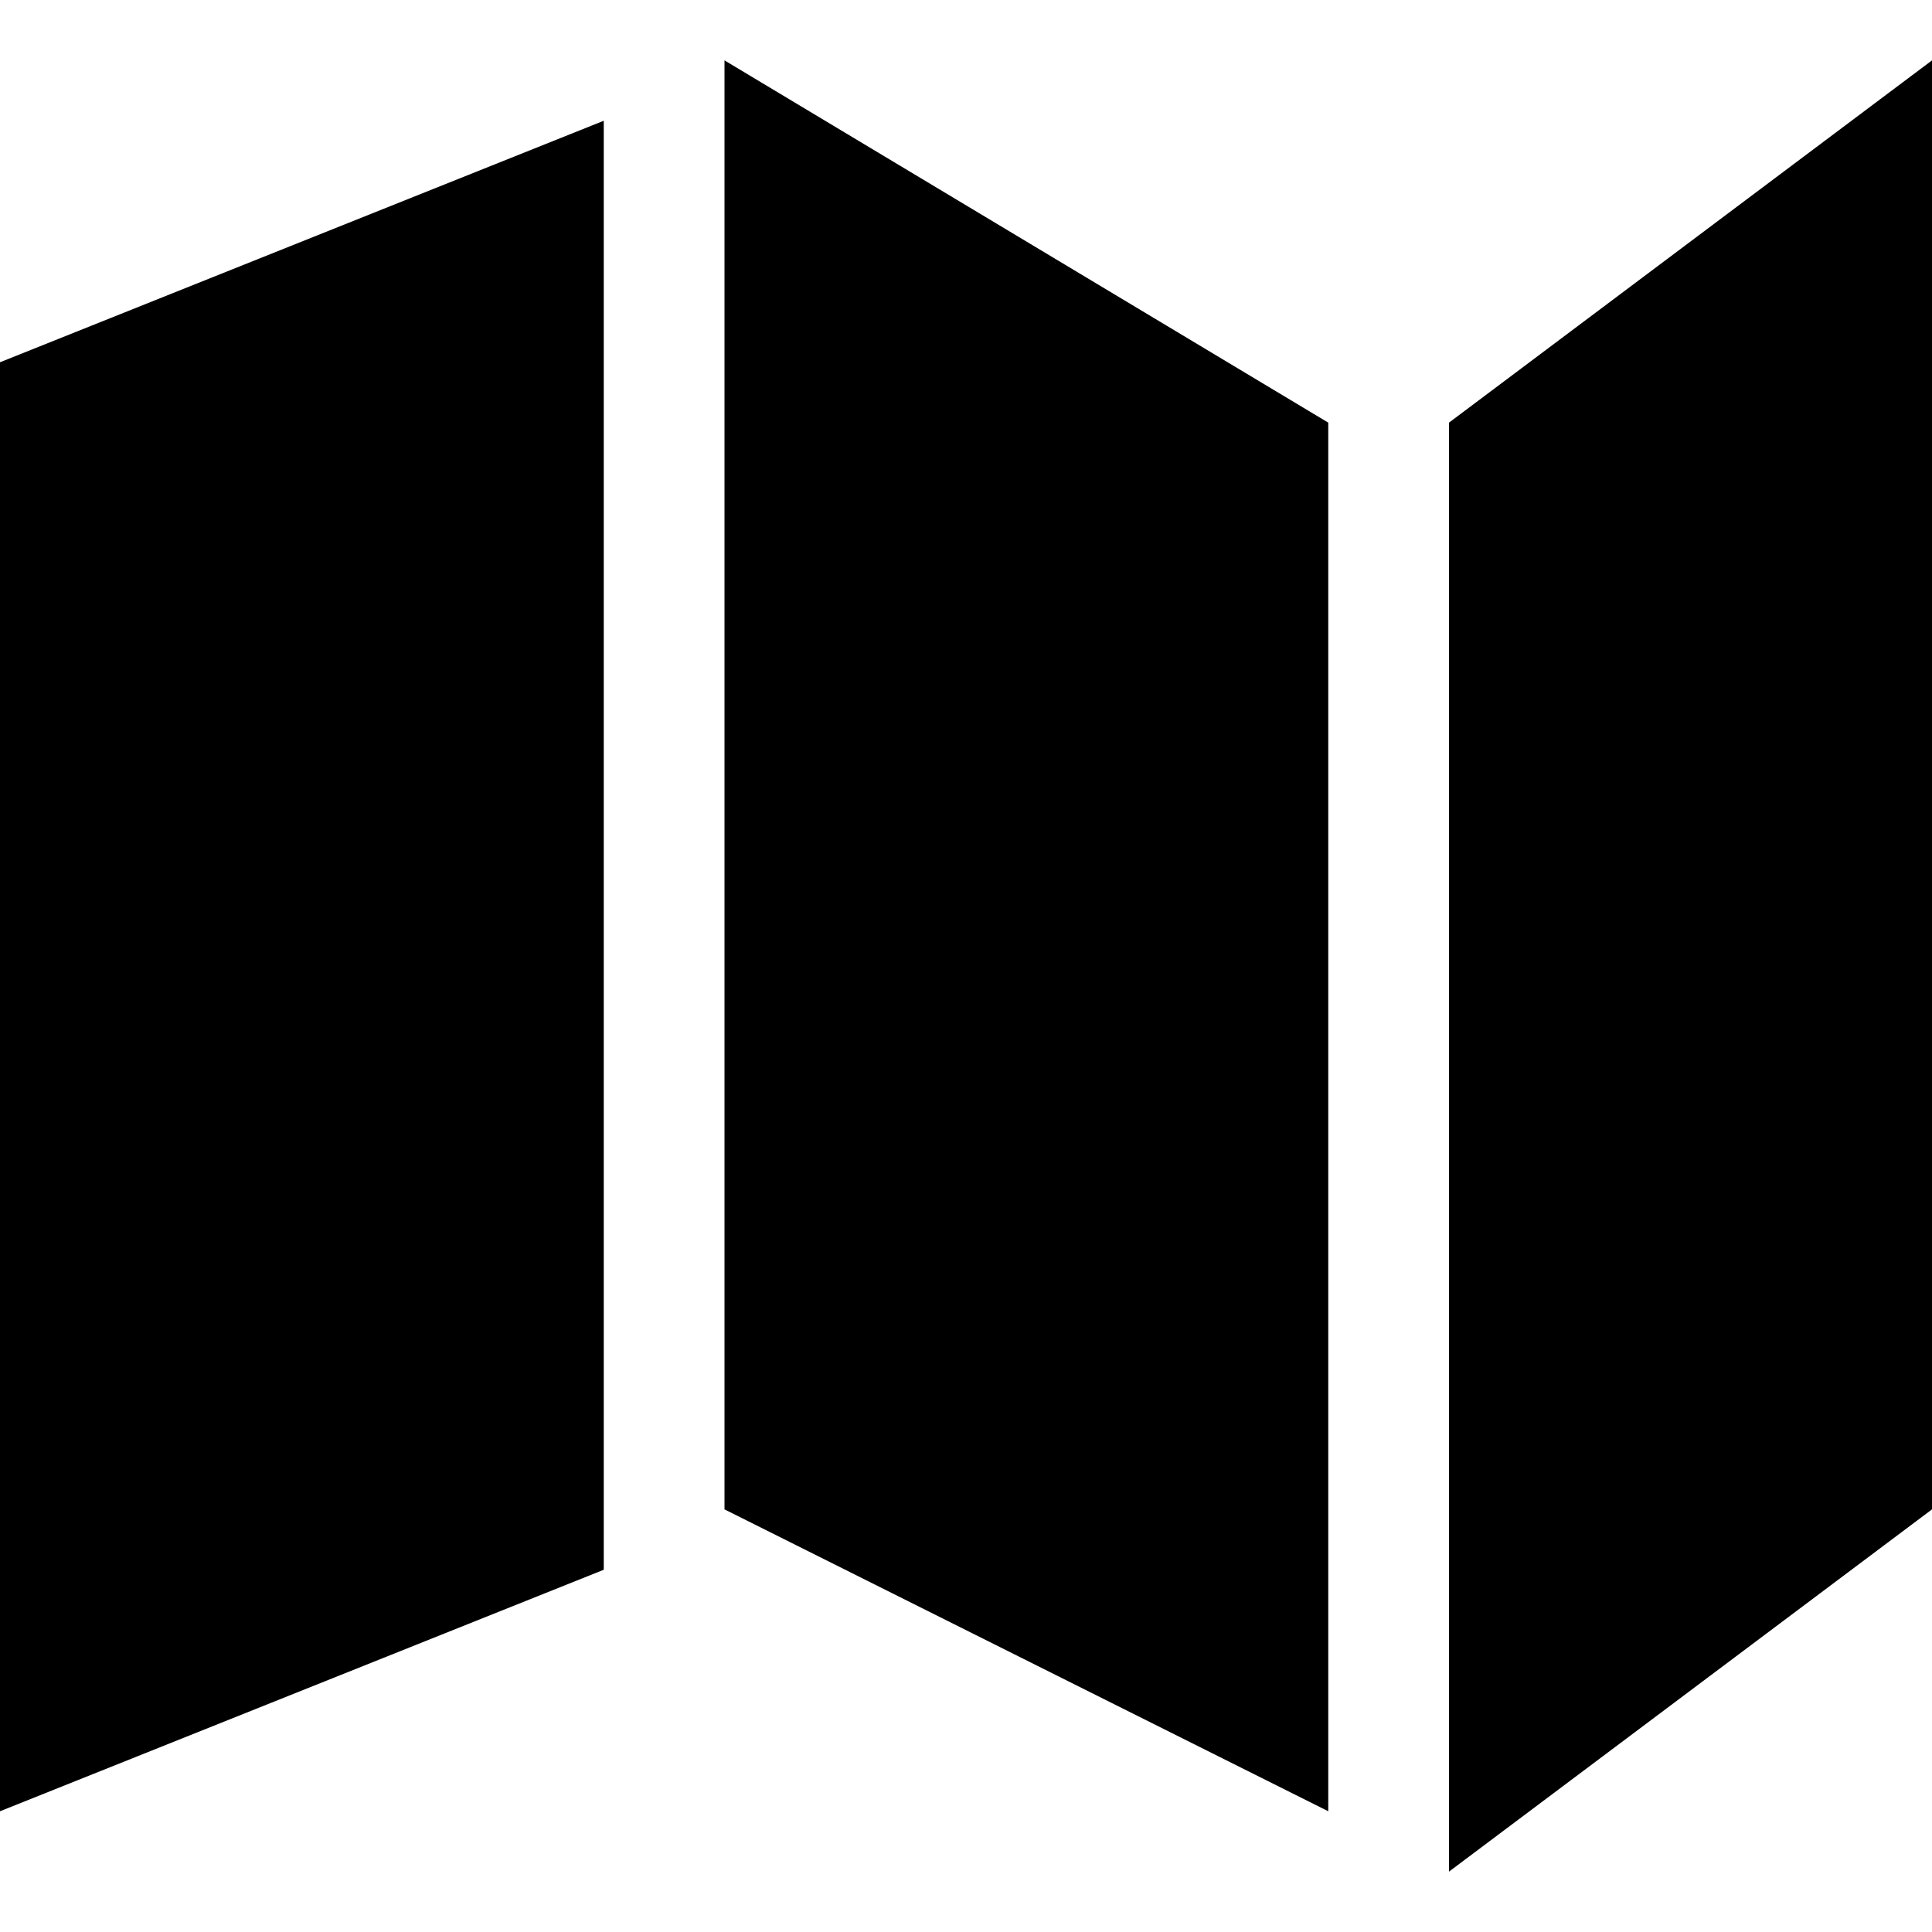
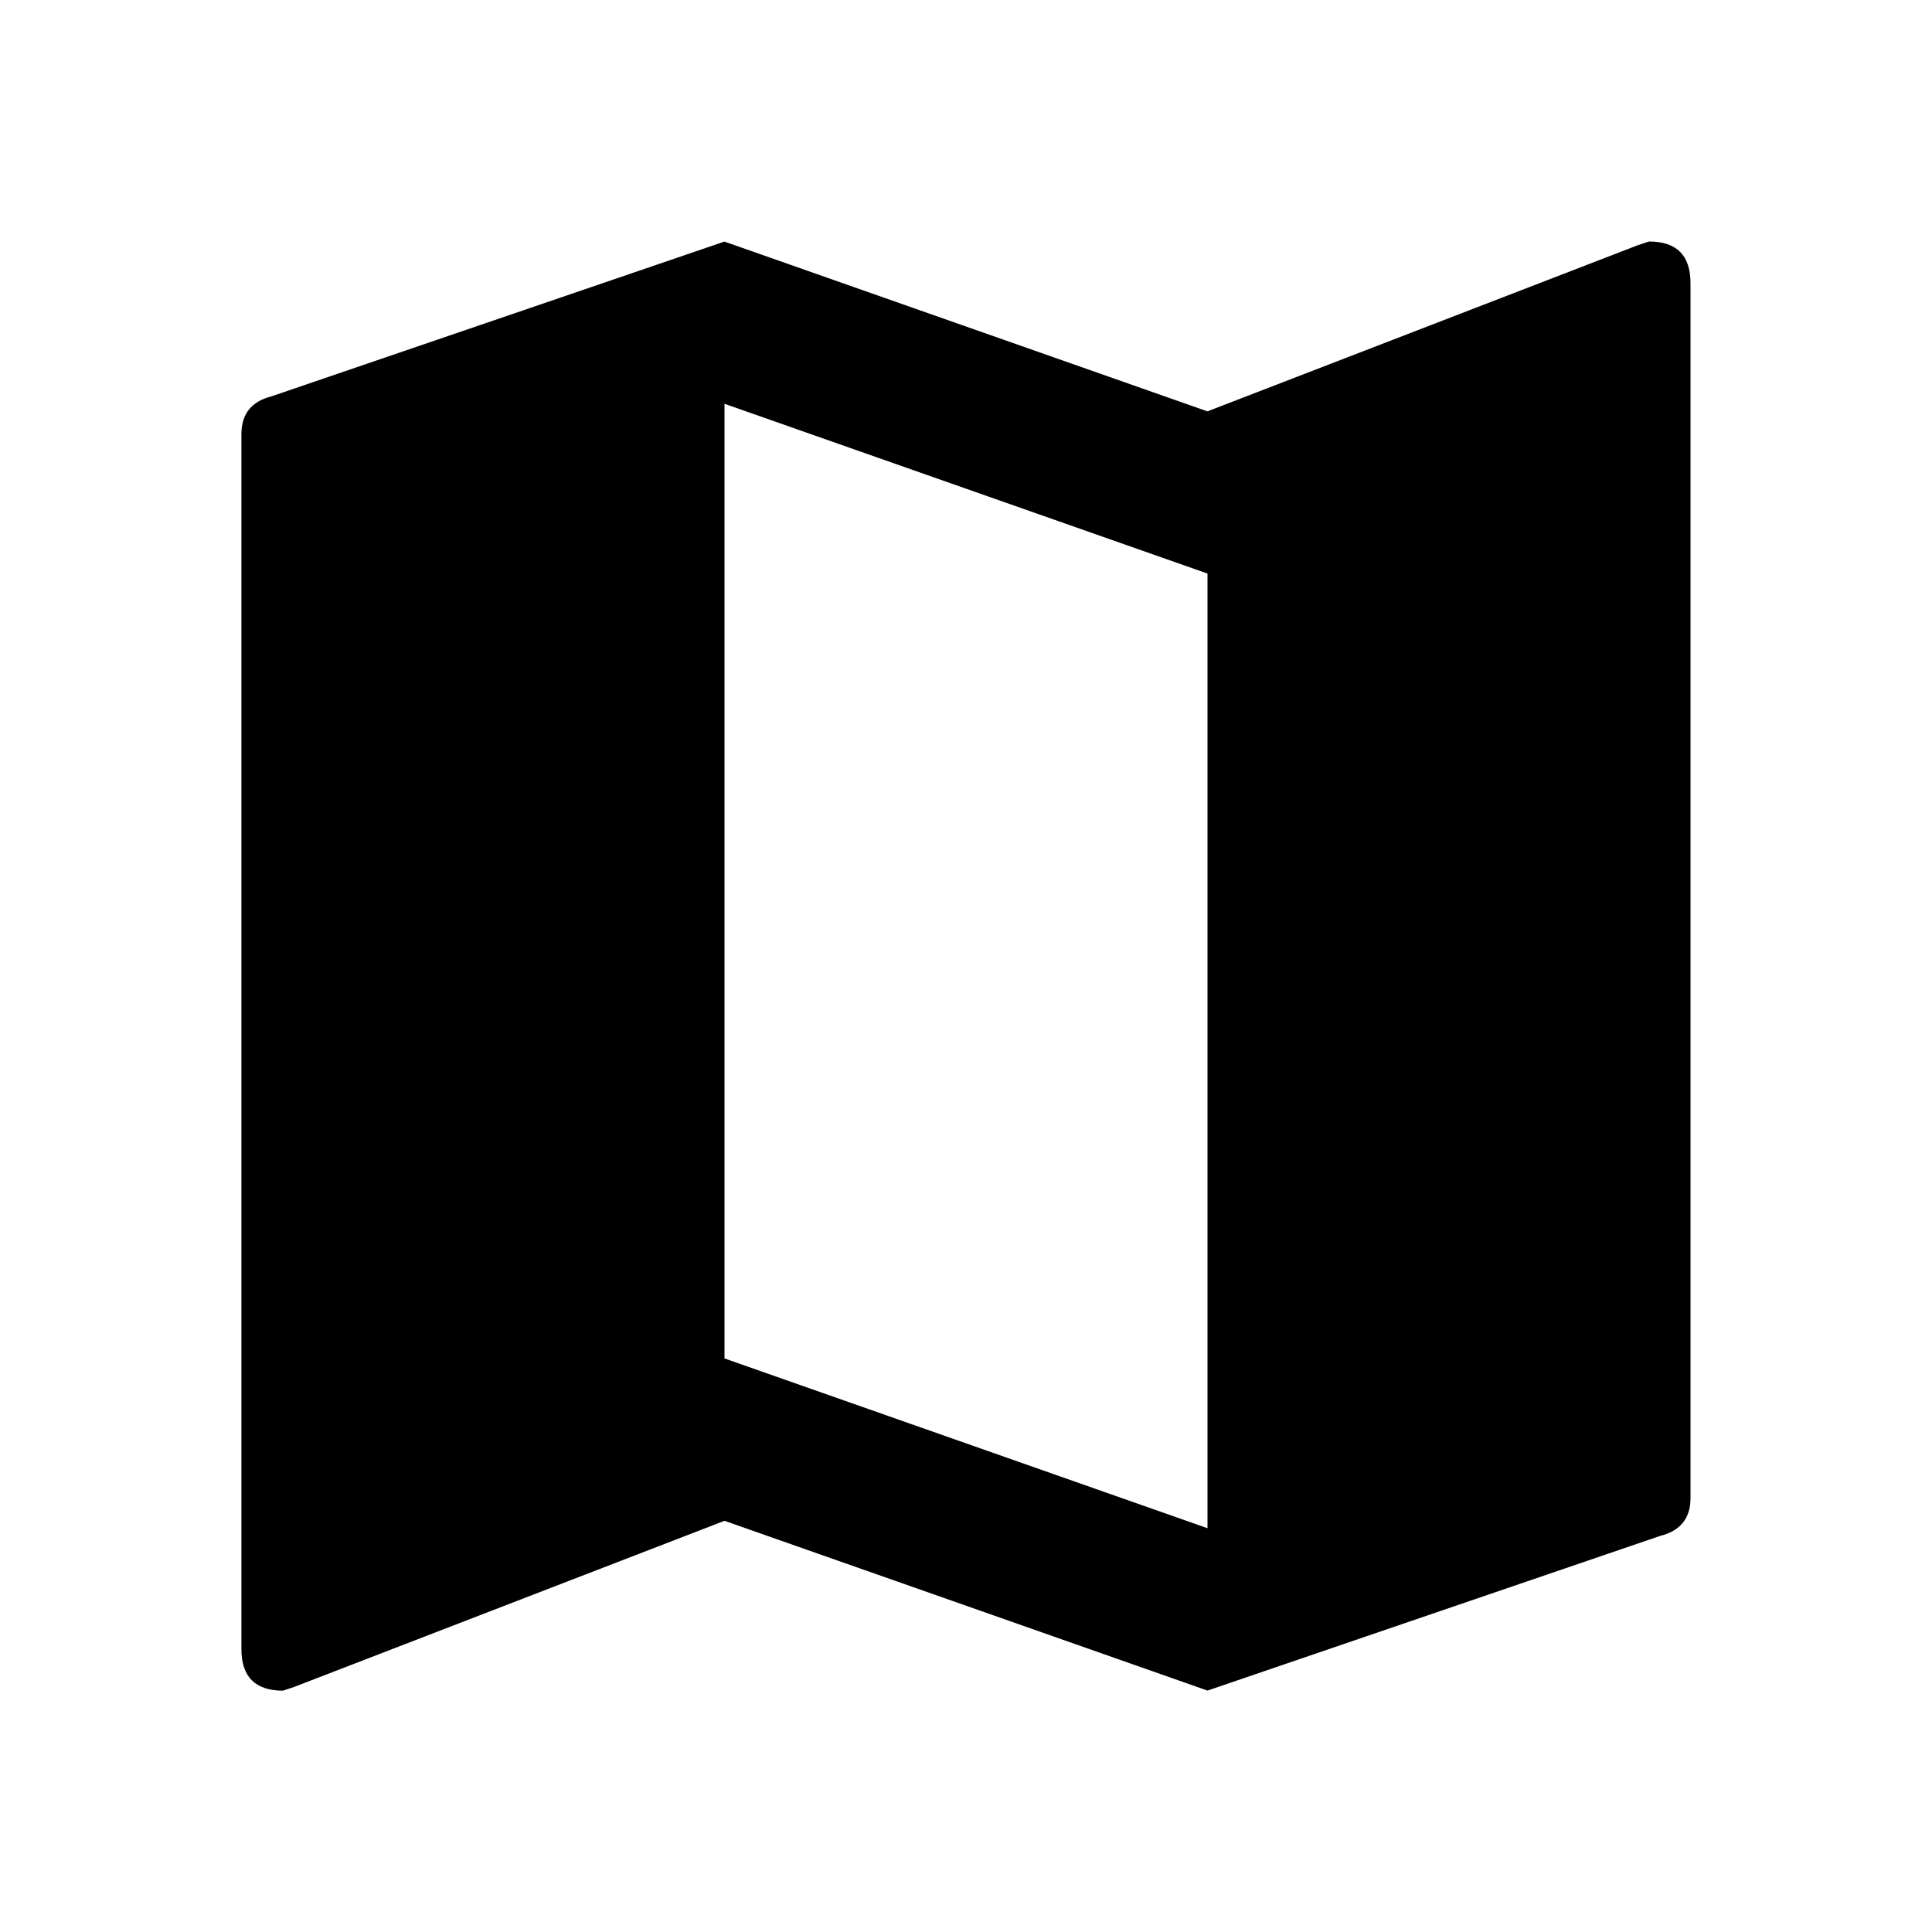
- <svg xmlns="http://www.w3.org/2000/svg" version="1.1" width="32" height="32" viewBox="0 0 32 32">
-   <path d="M0 6l10-4v24l-10 4z" />
-   <path d="M12 1l10 6v23l-10-5z" />
-   <path d="M24 7l8-6v24l-8 6z" />
+ <svg xmlns="http://www.w3.org/2000/svg" version="1.1" width="24" height="24" viewBox="0 0 24 24">
+   <path d="M15 18.984v-11.859l-6-2.109v11.859zM20.484 3q0.516 0 0.516 0.516v15.094q0 0.375-0.375 0.469l-5.625 1.922-6-2.109-5.344 2.063-0.141 0.047q-0.516 0-0.516-0.516v-15.094q0-0.375 0.375-0.469l5.625-1.922 6 2.109 5.344-2.063z" />
</svg>
